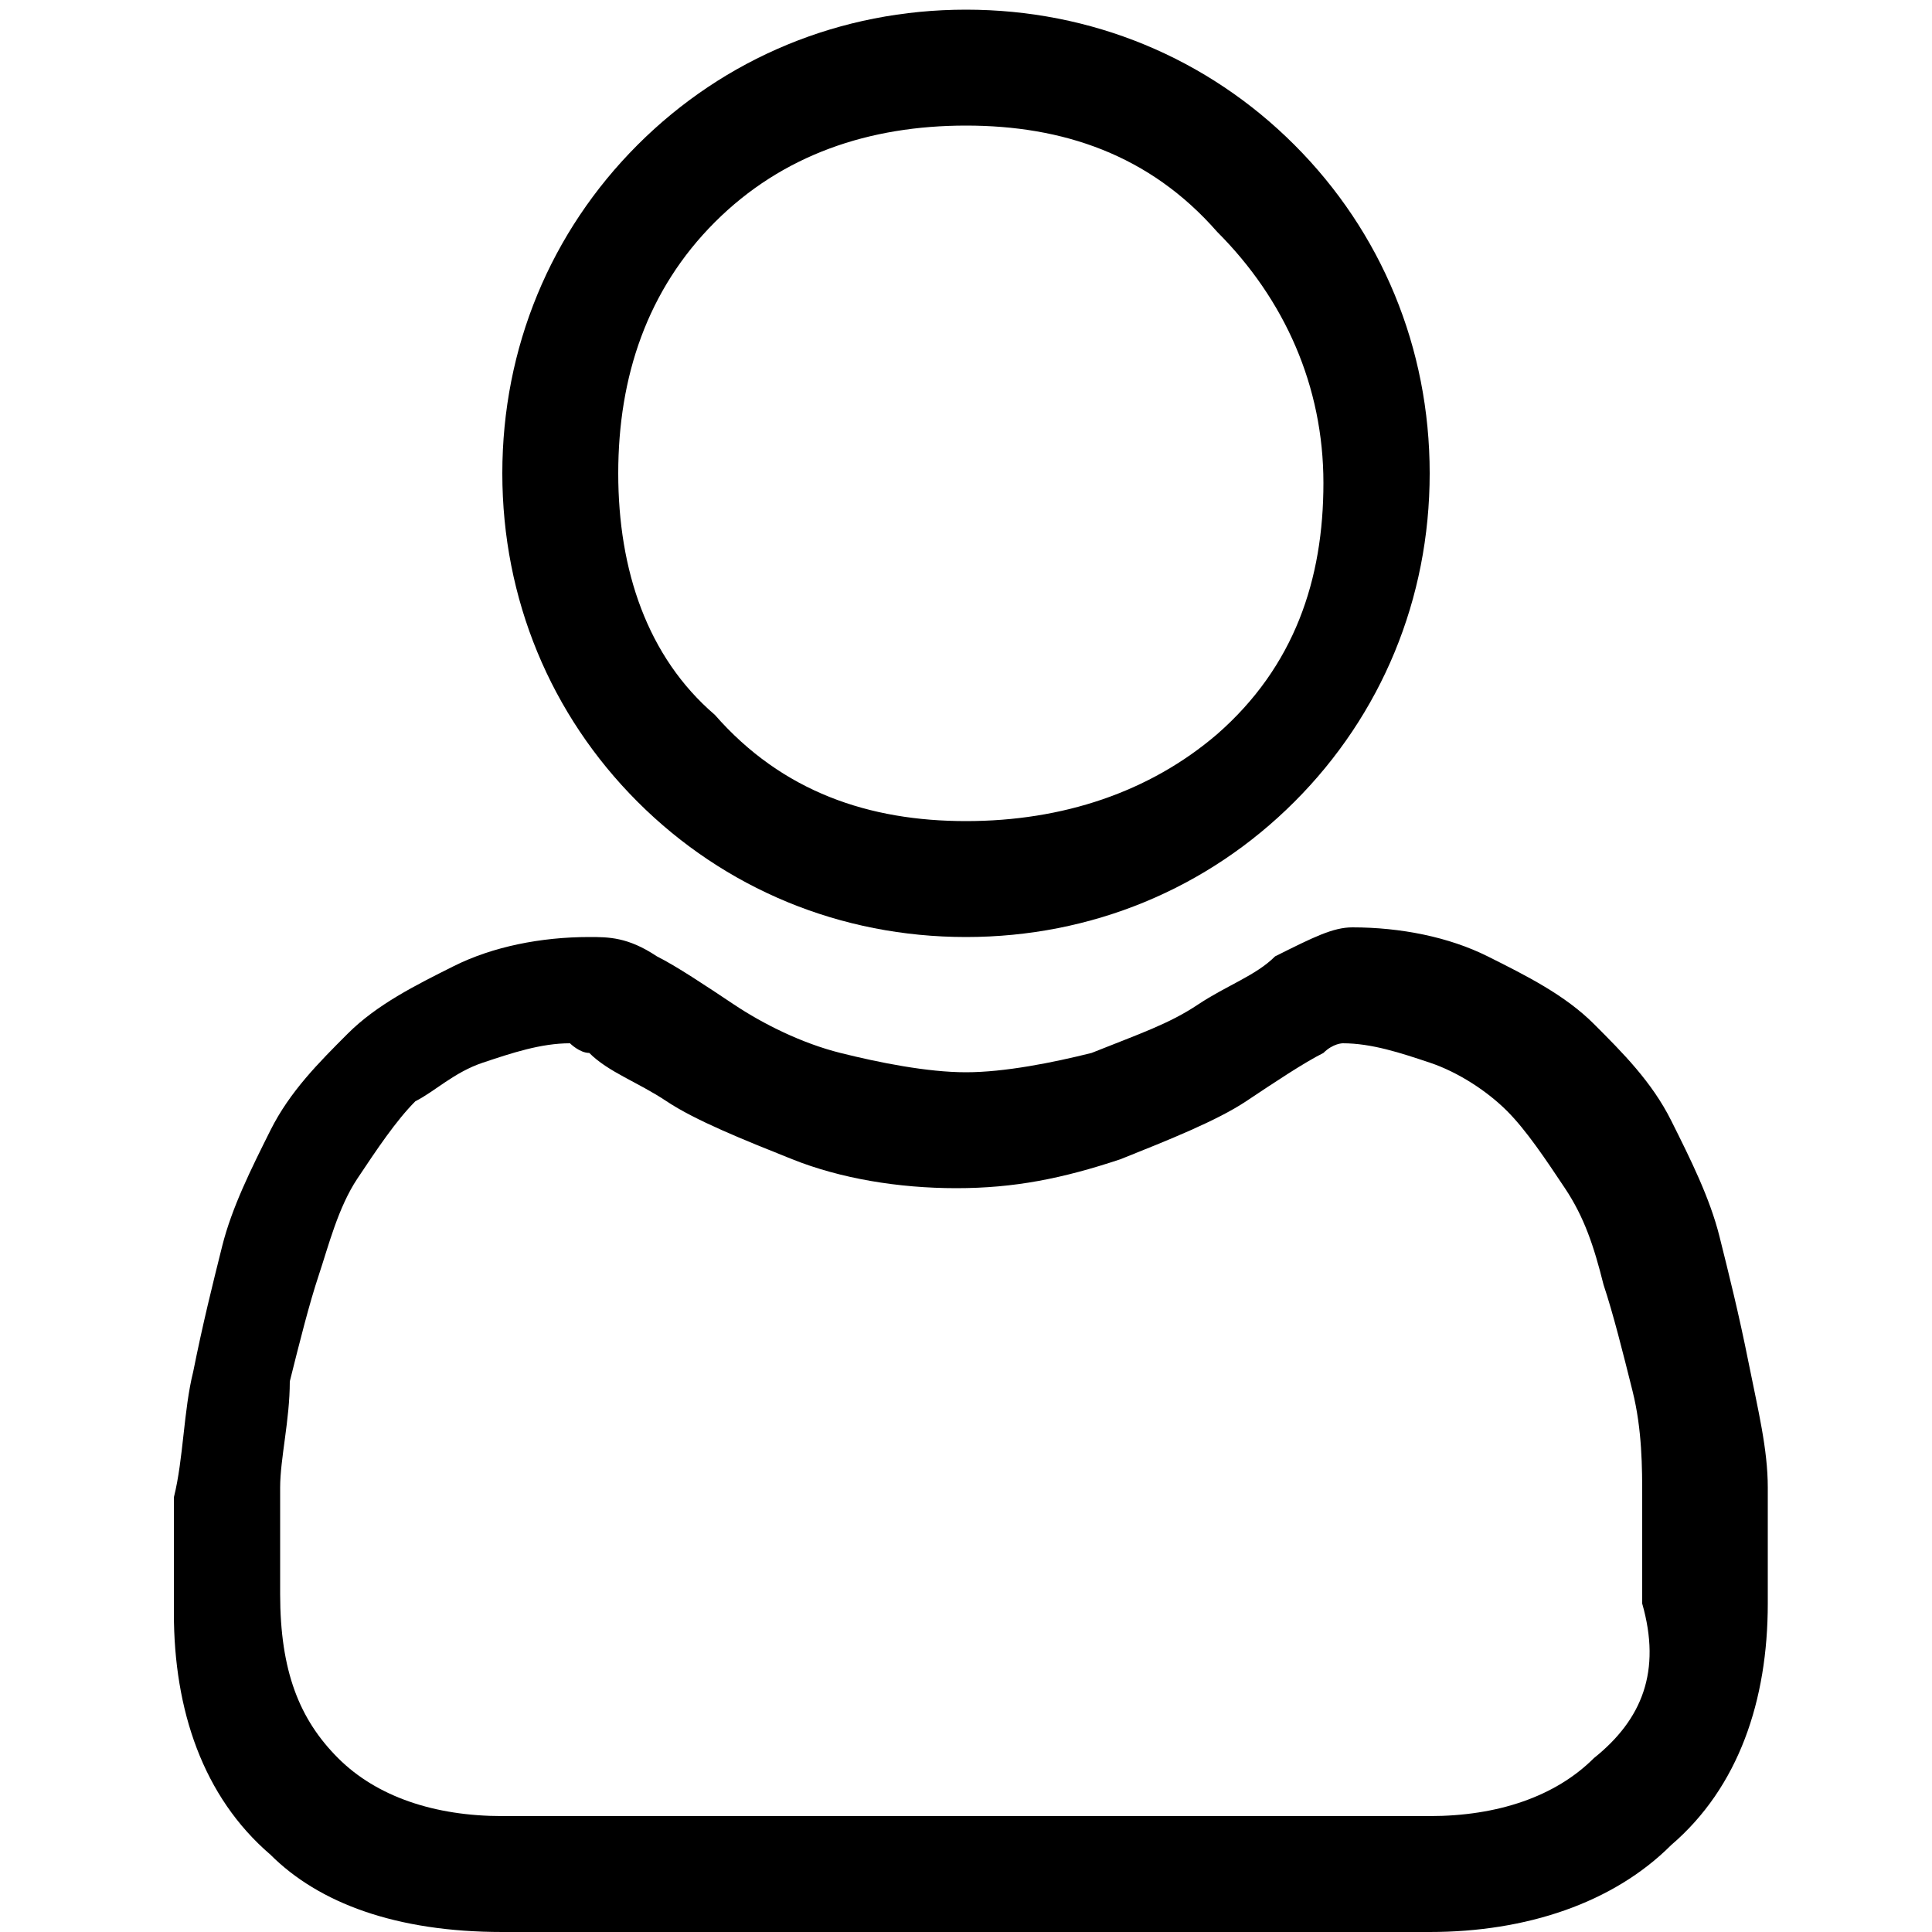
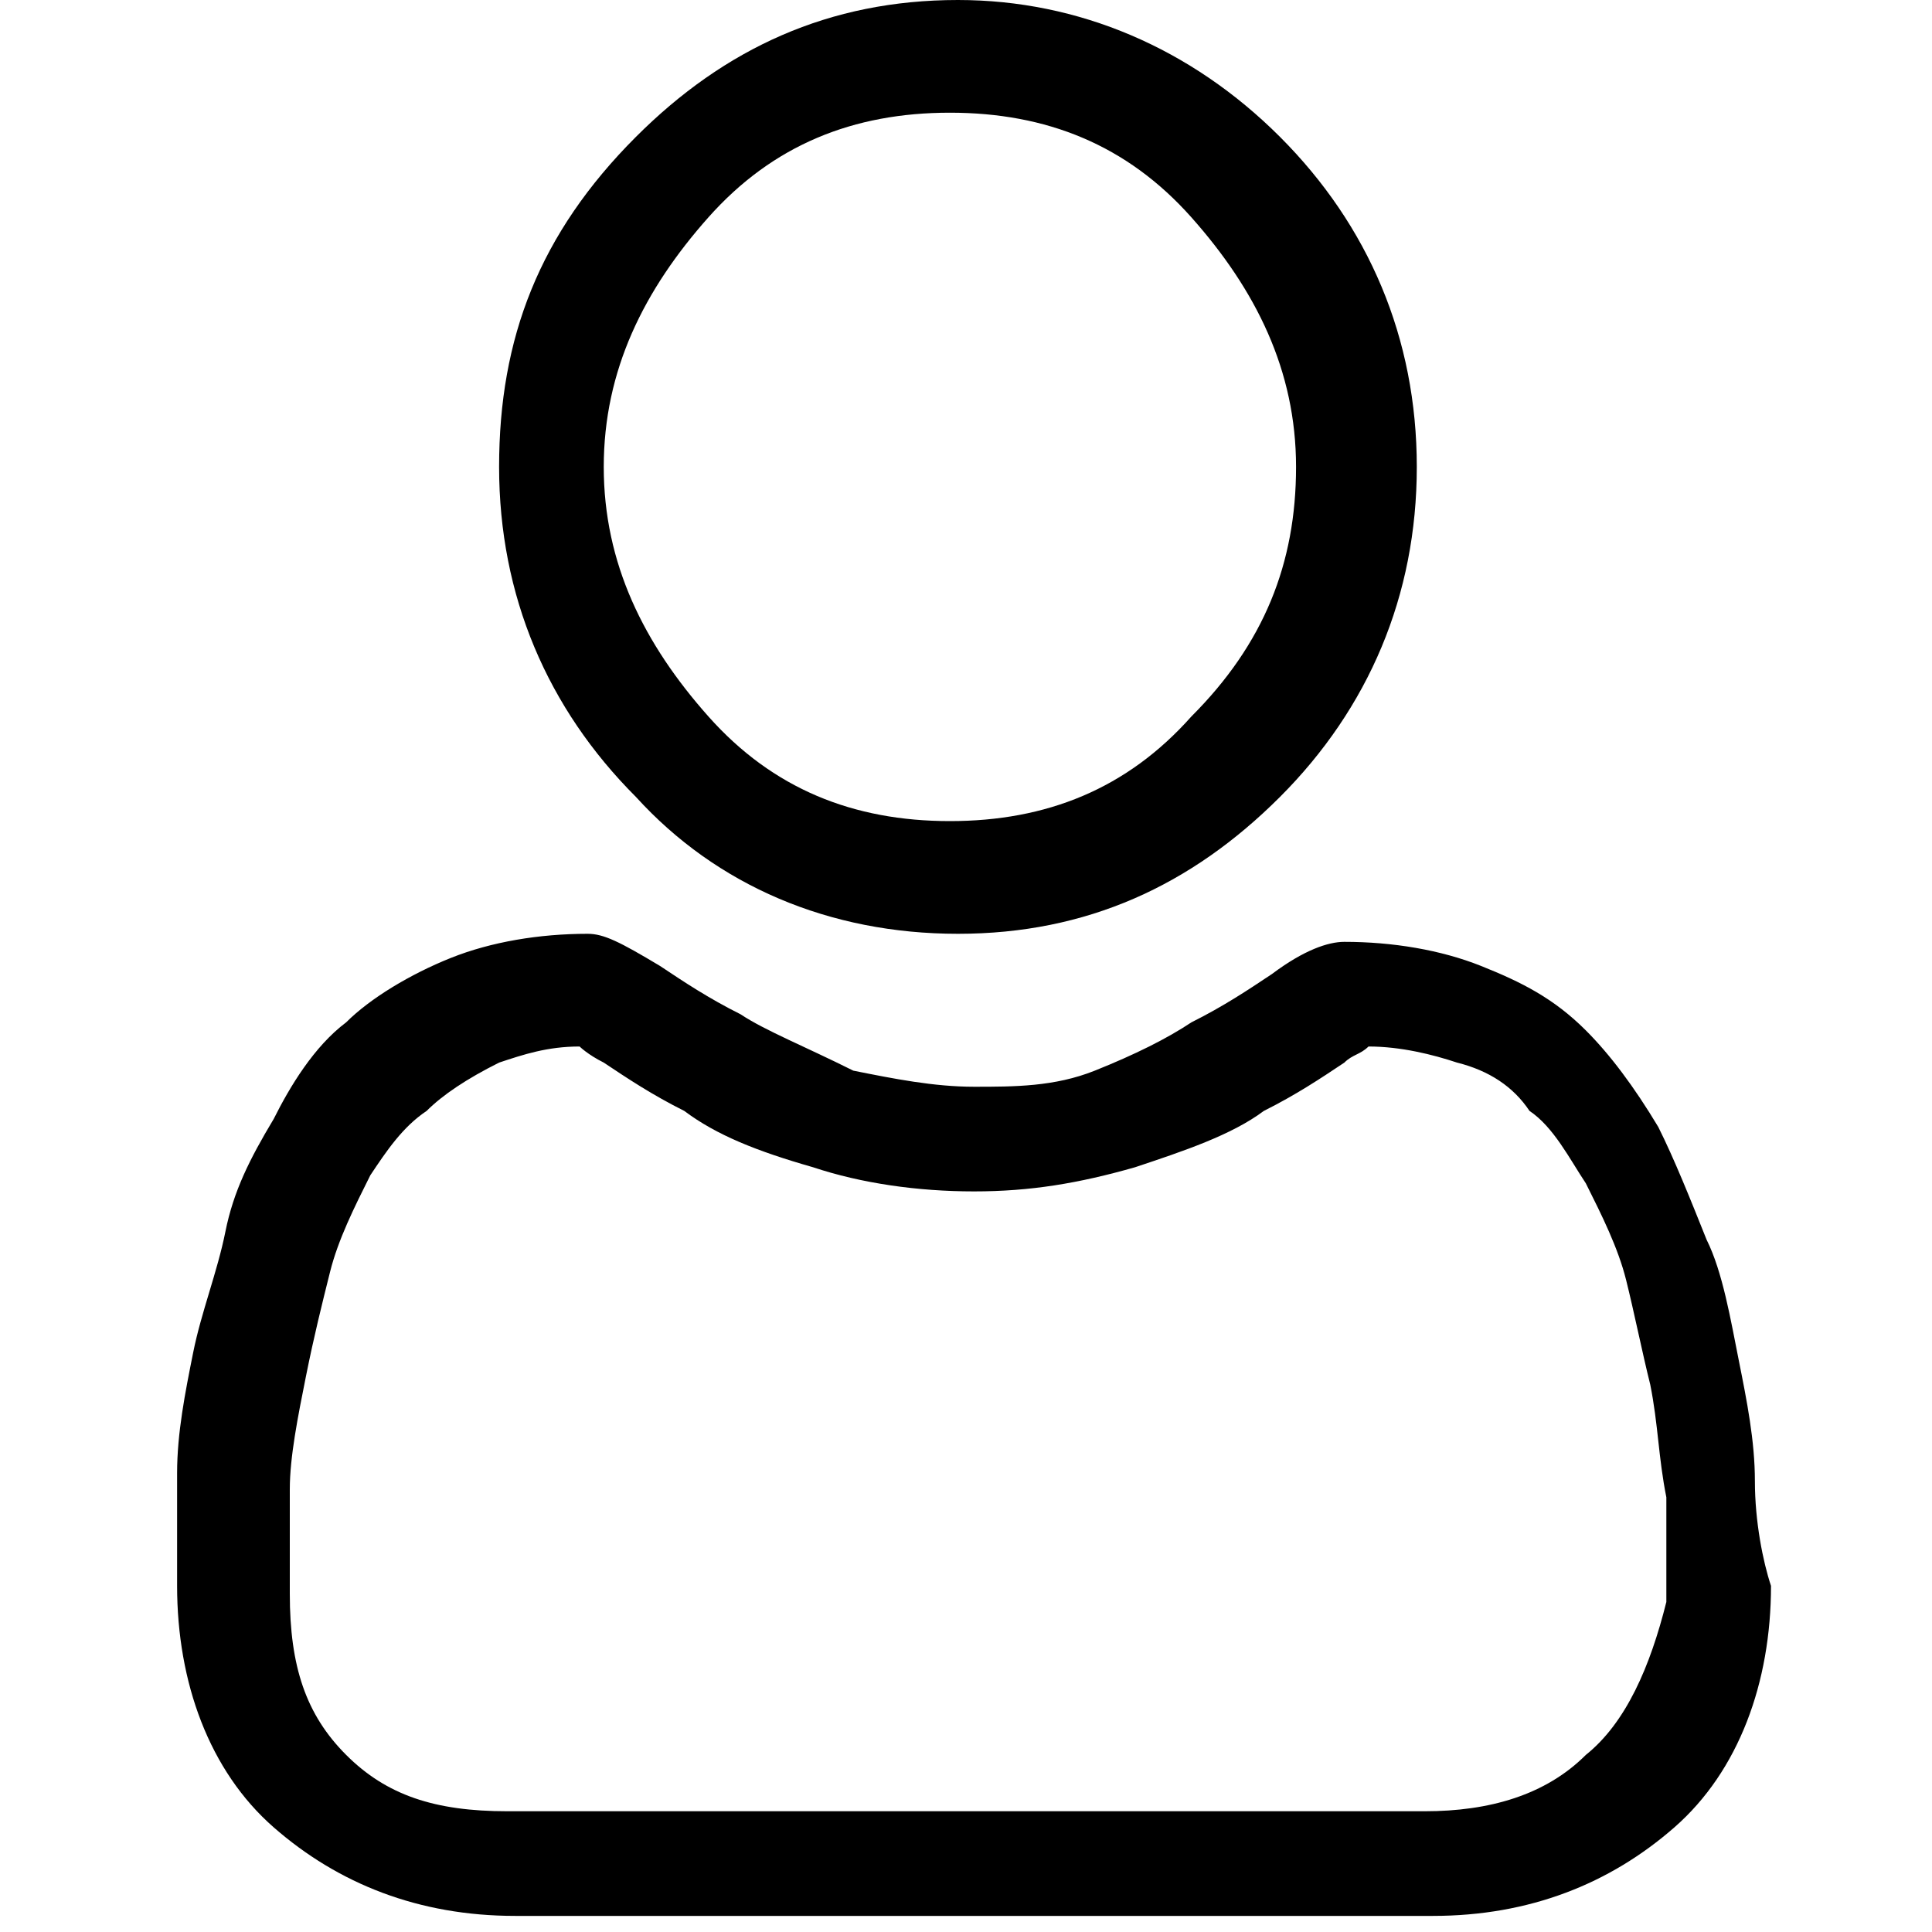
- <svg xmlns="http://www.w3.org/2000/svg" version="1.1" id="Слой_1" x="0px" y="0px" viewBox="0 0 20 20" style="enable-background:new 0 0 20 20;" xml:space="preserve">
+ <svg xmlns="http://www.w3.org/2000/svg" version="1.1" id="Слой_1" x="0px" y="0px" viewBox="0 0 24 24" style="enable-background:new 0 0 24 24;" xml:space="preserve">
  <style type="text/css">
- 	.st0{fill:#6E7C9A;}
+ 	.st0{fill:#333A57;}
</style>
-   <path d="M10,9.7c1.3,0,2.5-0.5,3.4-1.4c0.9-0.9,1.4-2.1,1.4-3.4c0-1.3-0.5-2.5-1.4-3.4c-0.9-0.9-2.1-1.4-3.4-1.4c-1.3,0-2.5,0.5-3.4,1.4S5.2,3.6,5.2,4.9c0,1.3,0.5,2.5,1.4,3.4C7.5,9.2,8.7,9.7,10,9.7z M7.4,2.3C8.1,1.6,9,1.3,10,1.3c1,0,1.9,0.3,2.6,1.1c0.7,0.7,1.1,1.6,1.1,2.6c0,1-0.3,1.9-1.1,2.6C11.9,8.2,11,8.5,10,8.5c-1,0-1.9-0.3-2.6-1.1C6.7,6.8,6.4,5.9,6.4,4.9C6.4,3.9,6.7,3,7.4,2.3z" />
-   <path d="M18.3,15.4c0-0.4-0.1-0.8-0.2-1.3c-0.1-0.5-0.2-0.9-0.3-1.3c-0.1-0.4-0.3-0.8-0.5-1.2c-0.2-0.4-0.5-0.7-0.8-1c-0.3-0.3-0.7-0.5-1.1-0.7c-0.4-0.2-0.9-0.3-1.4-0.3c-0.2,0-0.4,0.1-0.8,0.3c-0.2,0.2-0.5,0.3-0.8,0.5c-0.3,0.2-0.6,0.3-1.1,0.5c-0.4,0.1-0.9,0.2-1.3,0.2c-0.4,0-0.9-0.1-1.3-0.2c-0.4-0.1-0.8-0.3-1.1-0.5c-0.3-0.2-0.6-0.4-0.8-0.5C6.5,9.7,6.3,9.7,6.1,9.7c-0.5,0-1,0.1-1.4,0.3c-0.4,0.2-0.8,0.4-1.1,0.7c-0.3,0.3-0.6,0.6-0.8,1c-0.2,0.4-0.4,0.8-0.5,1.2c-0.1,0.4-0.2,0.8-0.3,1.3c-0.1,0.4-0.1,0.9-0.2,1.3c0,0.4,0,0.8,0,1.2c0,1,0.3,1.9,1,2.5C3.3,19.7,4.1,20,5.2,20h9.6c1,0,1.9-0.3,2.5-0.9c0.7-0.6,1-1.5,1-2.5C18.3,16.2,18.3,15.8,18.3,15.4z M16.5,18.2c-0.4,0.4-1,0.6-1.7,0.6H5.2c-0.7,0-1.3-0.2-1.7-0.6c-0.4-0.4-0.6-0.9-0.6-1.7c0-0.4,0-0.7,0-1.1c0-0.3,0.1-0.7,0.1-1.1c0.1-0.4,0.2-0.8,0.3-1.1c0.1-0.3,0.2-0.7,0.4-1c0.2-0.3,0.4-0.6,0.6-0.8C4.5,11.3,4.7,11.1,5,11c0.3-0.1,0.6-0.2,0.9-0.2c0,0,0.1,0.1,0.2,0.1c0.2,0.2,0.5,0.3,0.8,0.5c0.3,0.2,0.8,0.4,1.3,0.6c0.5,0.2,1.1,0.3,1.7,0.3s1.1-0.1,1.7-0.3c0.5-0.2,1-0.4,1.3-0.6c0.3-0.2,0.6-0.4,0.8-0.5c0.1-0.1,0.2-0.1,0.2-0.1c0.3,0,0.6,0.1,0.9,0.2c0.3,0.1,0.6,0.3,0.8,0.5c0.2,0.2,0.4,0.5,0.6,0.8c0.2,0.3,0.3,0.6,0.4,1c0.1,0.3,0.2,0.7,0.3,1.1c0.1,0.4,0.1,0.8,0.1,1.1v0c0,0.4,0,0.7,0,1.1C17.2,17.3,17,17.8,16.5,18.2z" />
+   <g>
+     <path d="M11.9,11.6c1.6,0,2.9-0.6,4-1.7c1.1-1.1,1.7-2.5,1.7-4.1c0-1.6-0.6-3-1.7-4.1c-1.1-1.1-2.5-1.7-4-1.7c-1.6,0-2.9,0.6-4,1.7C6.7,2.9,6.2,4.2,6.2,5.8c0,1.6,0.6,3,1.7,4.1C8.9,11,10.3,11.6,11.9,11.6z M8.8,2.7c0.8-0.9,1.8-1.3,3-1.3c1.2,0,2.2,0.4,3,1.3c0.8,0.9,1.3,1.9,1.3,3.1c0,1.2-0.4,2.2-1.3,3.1c-0.8,0.9-1.8,1.3-3,1.3c-1.2,0-2.2-0.4-3-1.3C8,8,7.5,7,7.5,5.8C7.5,4.6,8,3.6,8.8,2.7z" />
+     <path d="M21.8,18.4c0-0.5-0.1-1-0.2-1.5c-0.1-0.5-0.2-1.1-0.4-1.5c-0.2-0.5-0.4-1-0.6-1.4c-0.3-0.5-0.6-0.9-0.9-1.2c-0.4-0.4-0.8-0.6-1.3-0.8c-0.5-0.2-1.1-0.3-1.7-0.3c-0.2,0-0.5,0.1-0.9,0.4c-0.3,0.2-0.6,0.4-1,0.6c-0.3,0.2-0.7,0.4-1.2,0.6c-0.5,0.2-1,0.2-1.5,0.2c-0.5,0-1-0.1-1.5-0.2C10,13,9.5,12.8,9.2,12.6c-0.4-0.2-0.7-0.4-1-0.6c-0.5-0.3-0.7-0.4-0.9-0.4c-0.6,0-1.2,0.1-1.7,0.3c-0.5,0.2-1,0.5-1.3,0.8c-0.4,0.3-0.7,0.8-0.9,1.2c-0.3,0.5-0.5,0.9-0.6,1.4c-0.1,0.5-0.3,1-0.4,1.5c-0.1,0.5-0.2,1-0.2,1.5c0,0.5,0,0.9,0,1.4c0,1.2,0.4,2.3,1.2,3c0.8,0.7,1.8,1.1,3,1.1h11.4c1.2,0,2.2-0.4,3-1.1c0.8-0.7,1.2-1.8,1.2-3C21.9,19.4,21.8,18.9,21.8,18.4z M19.7,21.8c-0.5,0.5-1.2,0.7-2,0.7H6.3c-0.9,0-1.5-0.2-2-0.7c-0.5-0.5-0.7-1.1-0.7-2c0-0.4,0-0.9,0-1.3c0-0.4,0.1-0.9,0.2-1.4c0.1-0.5,0.2-0.9,0.3-1.3c0.1-0.4,0.3-0.8,0.5-1.2C4.8,14.3,5,14,5.3,13.8c0.2-0.2,0.5-0.4,0.9-0.6C6.5,13.1,6.8,13,7.2,13c0,0,0.1,0.1,0.3,0.2c0.3,0.2,0.6,0.4,1,0.6c0.4,0.3,0.9,0.5,1.6,0.7c0.6,0.2,1.3,0.3,2,0.3c0.7,0,1.3-0.1,2-0.3c0.6-0.2,1.2-0.4,1.6-0.7c0.4-0.2,0.7-0.4,1-0.6c0.1-0.1,0.2-0.1,0.3-0.2c0.4,0,0.8,0.1,1.1,0.2c0.4,0.1,0.7,0.3,0.9,0.6c0.3,0.2,0.5,0.6,0.7,0.9c0.2,0.4,0.4,0.8,0.5,1.2c0.1,0.4,0.2,0.9,0.3,1.3c0.1,0.5,0.1,0.9,0.2,1.4v0c0,0.4,0,0.9,0,1.3C20.5,20.7,20.2,21.4,19.7,21.8z" />
+   </g>
</svg>
